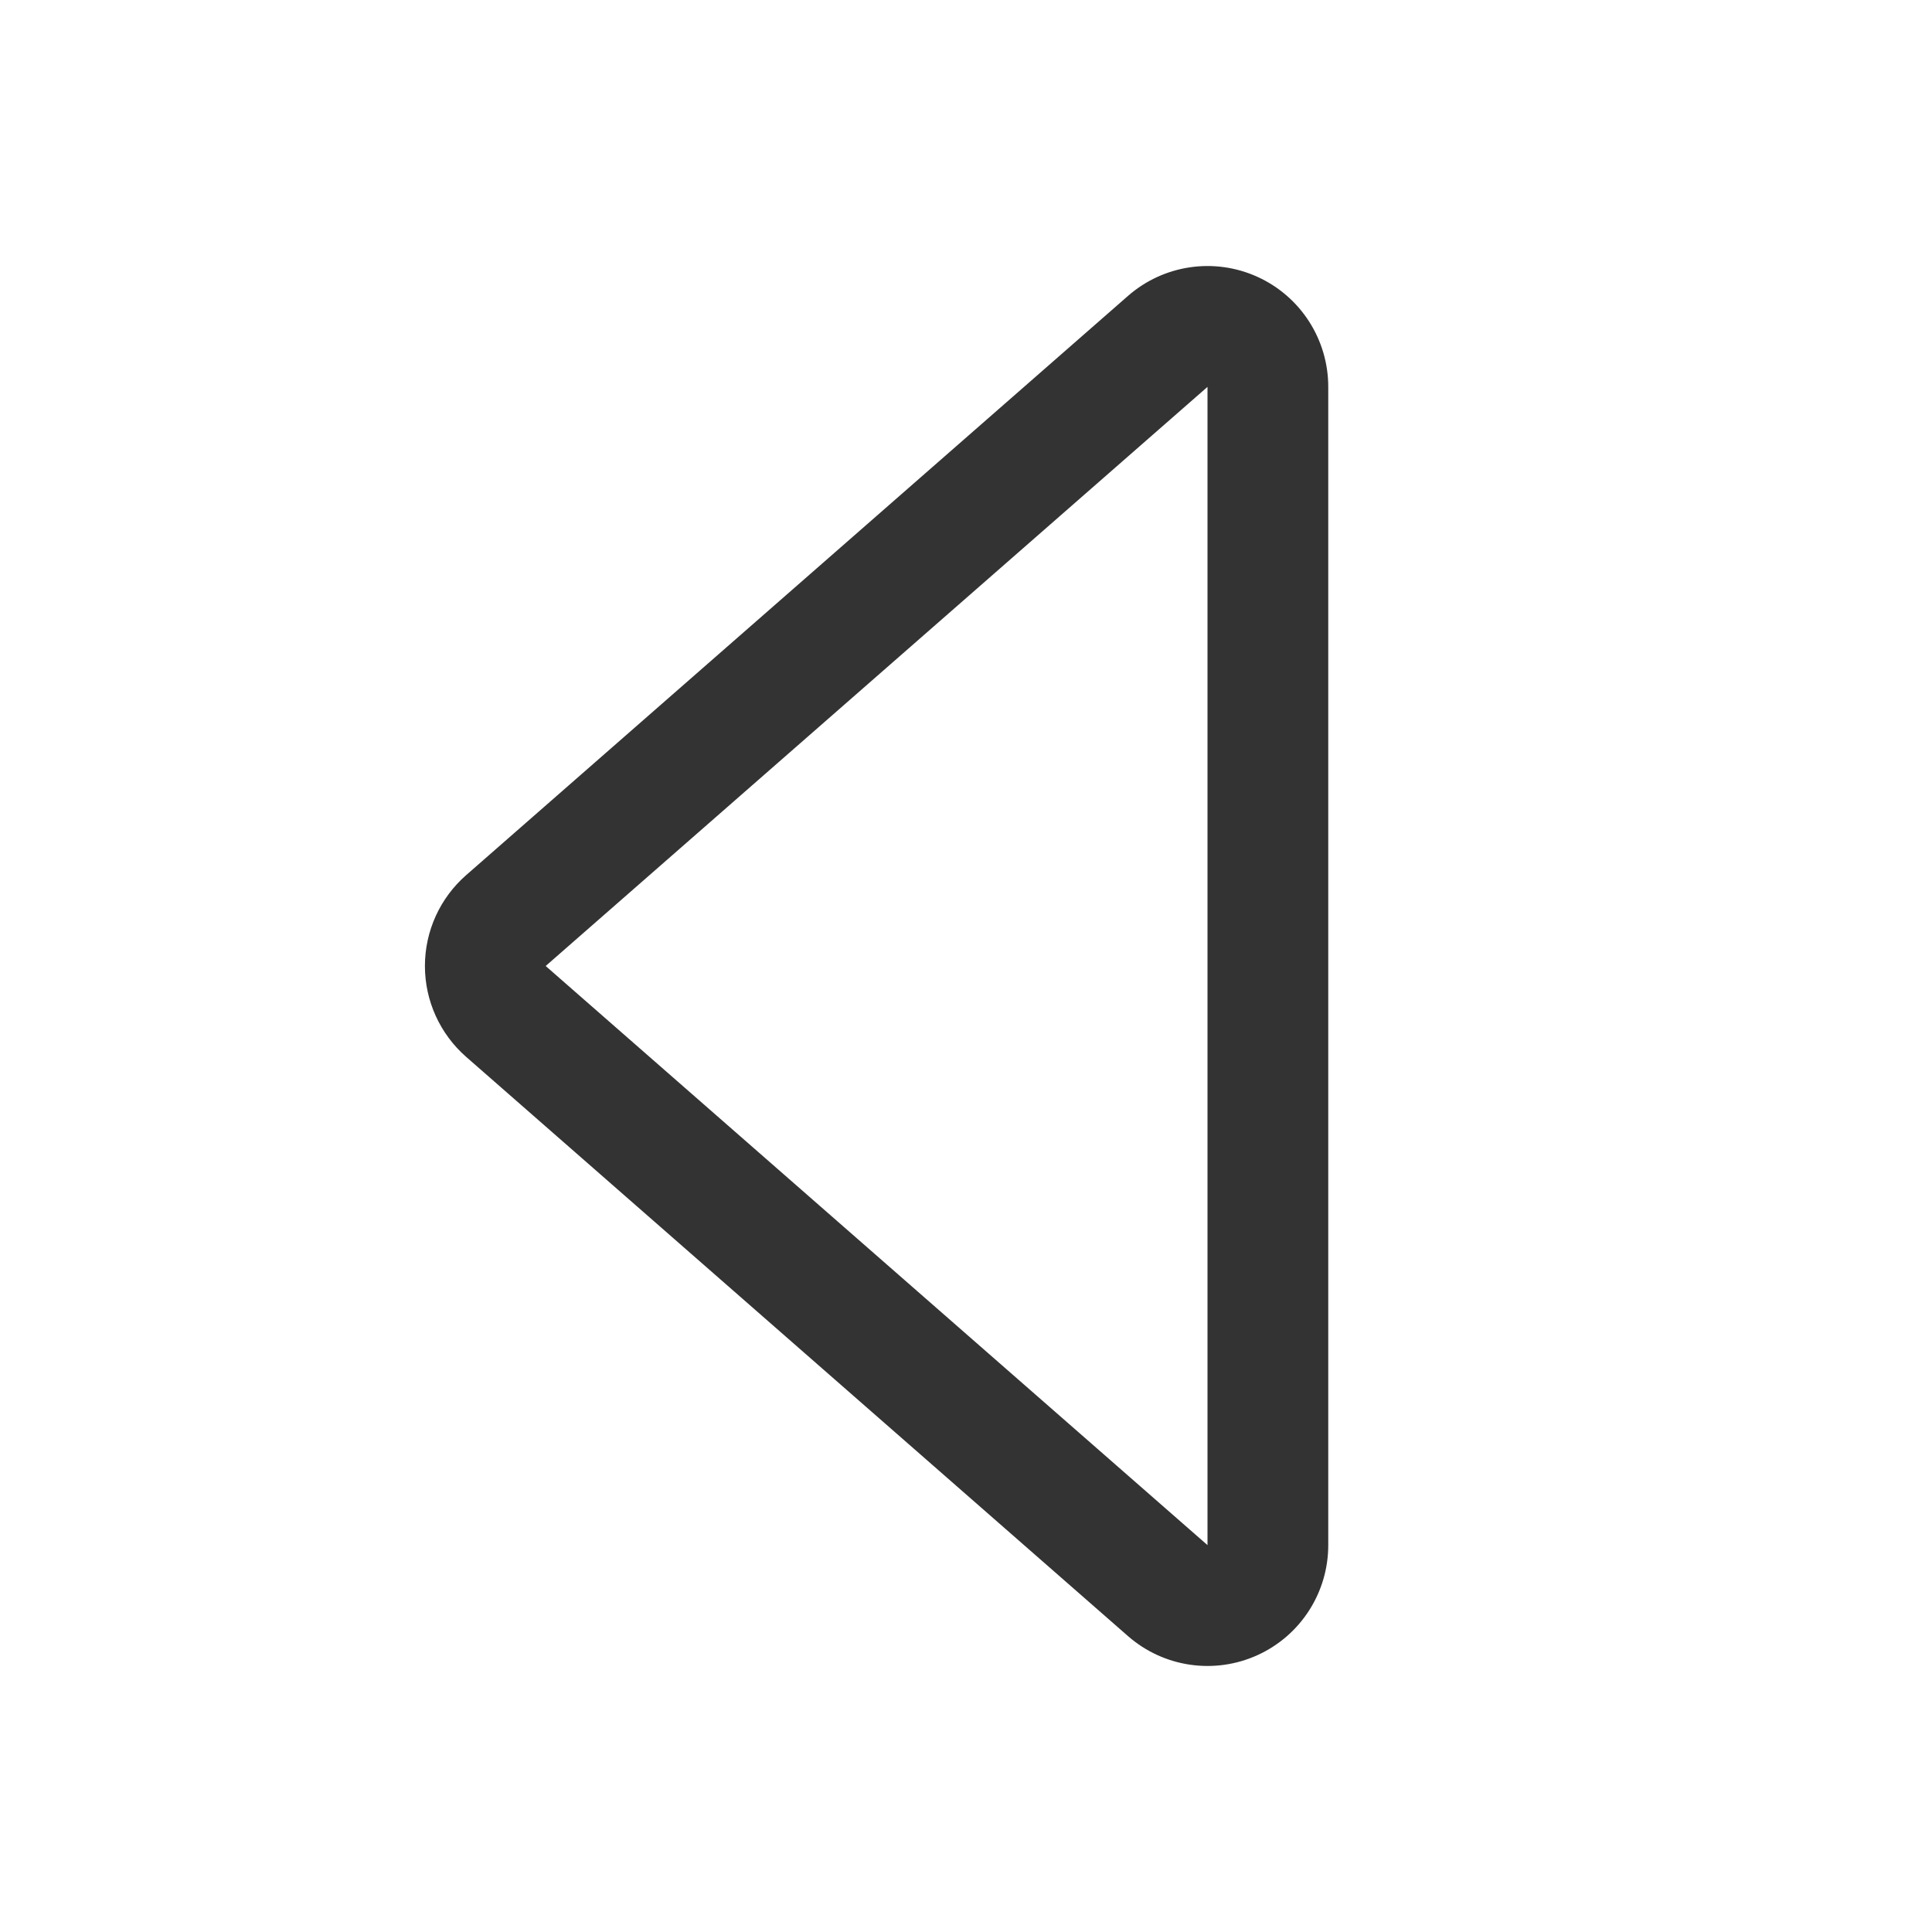
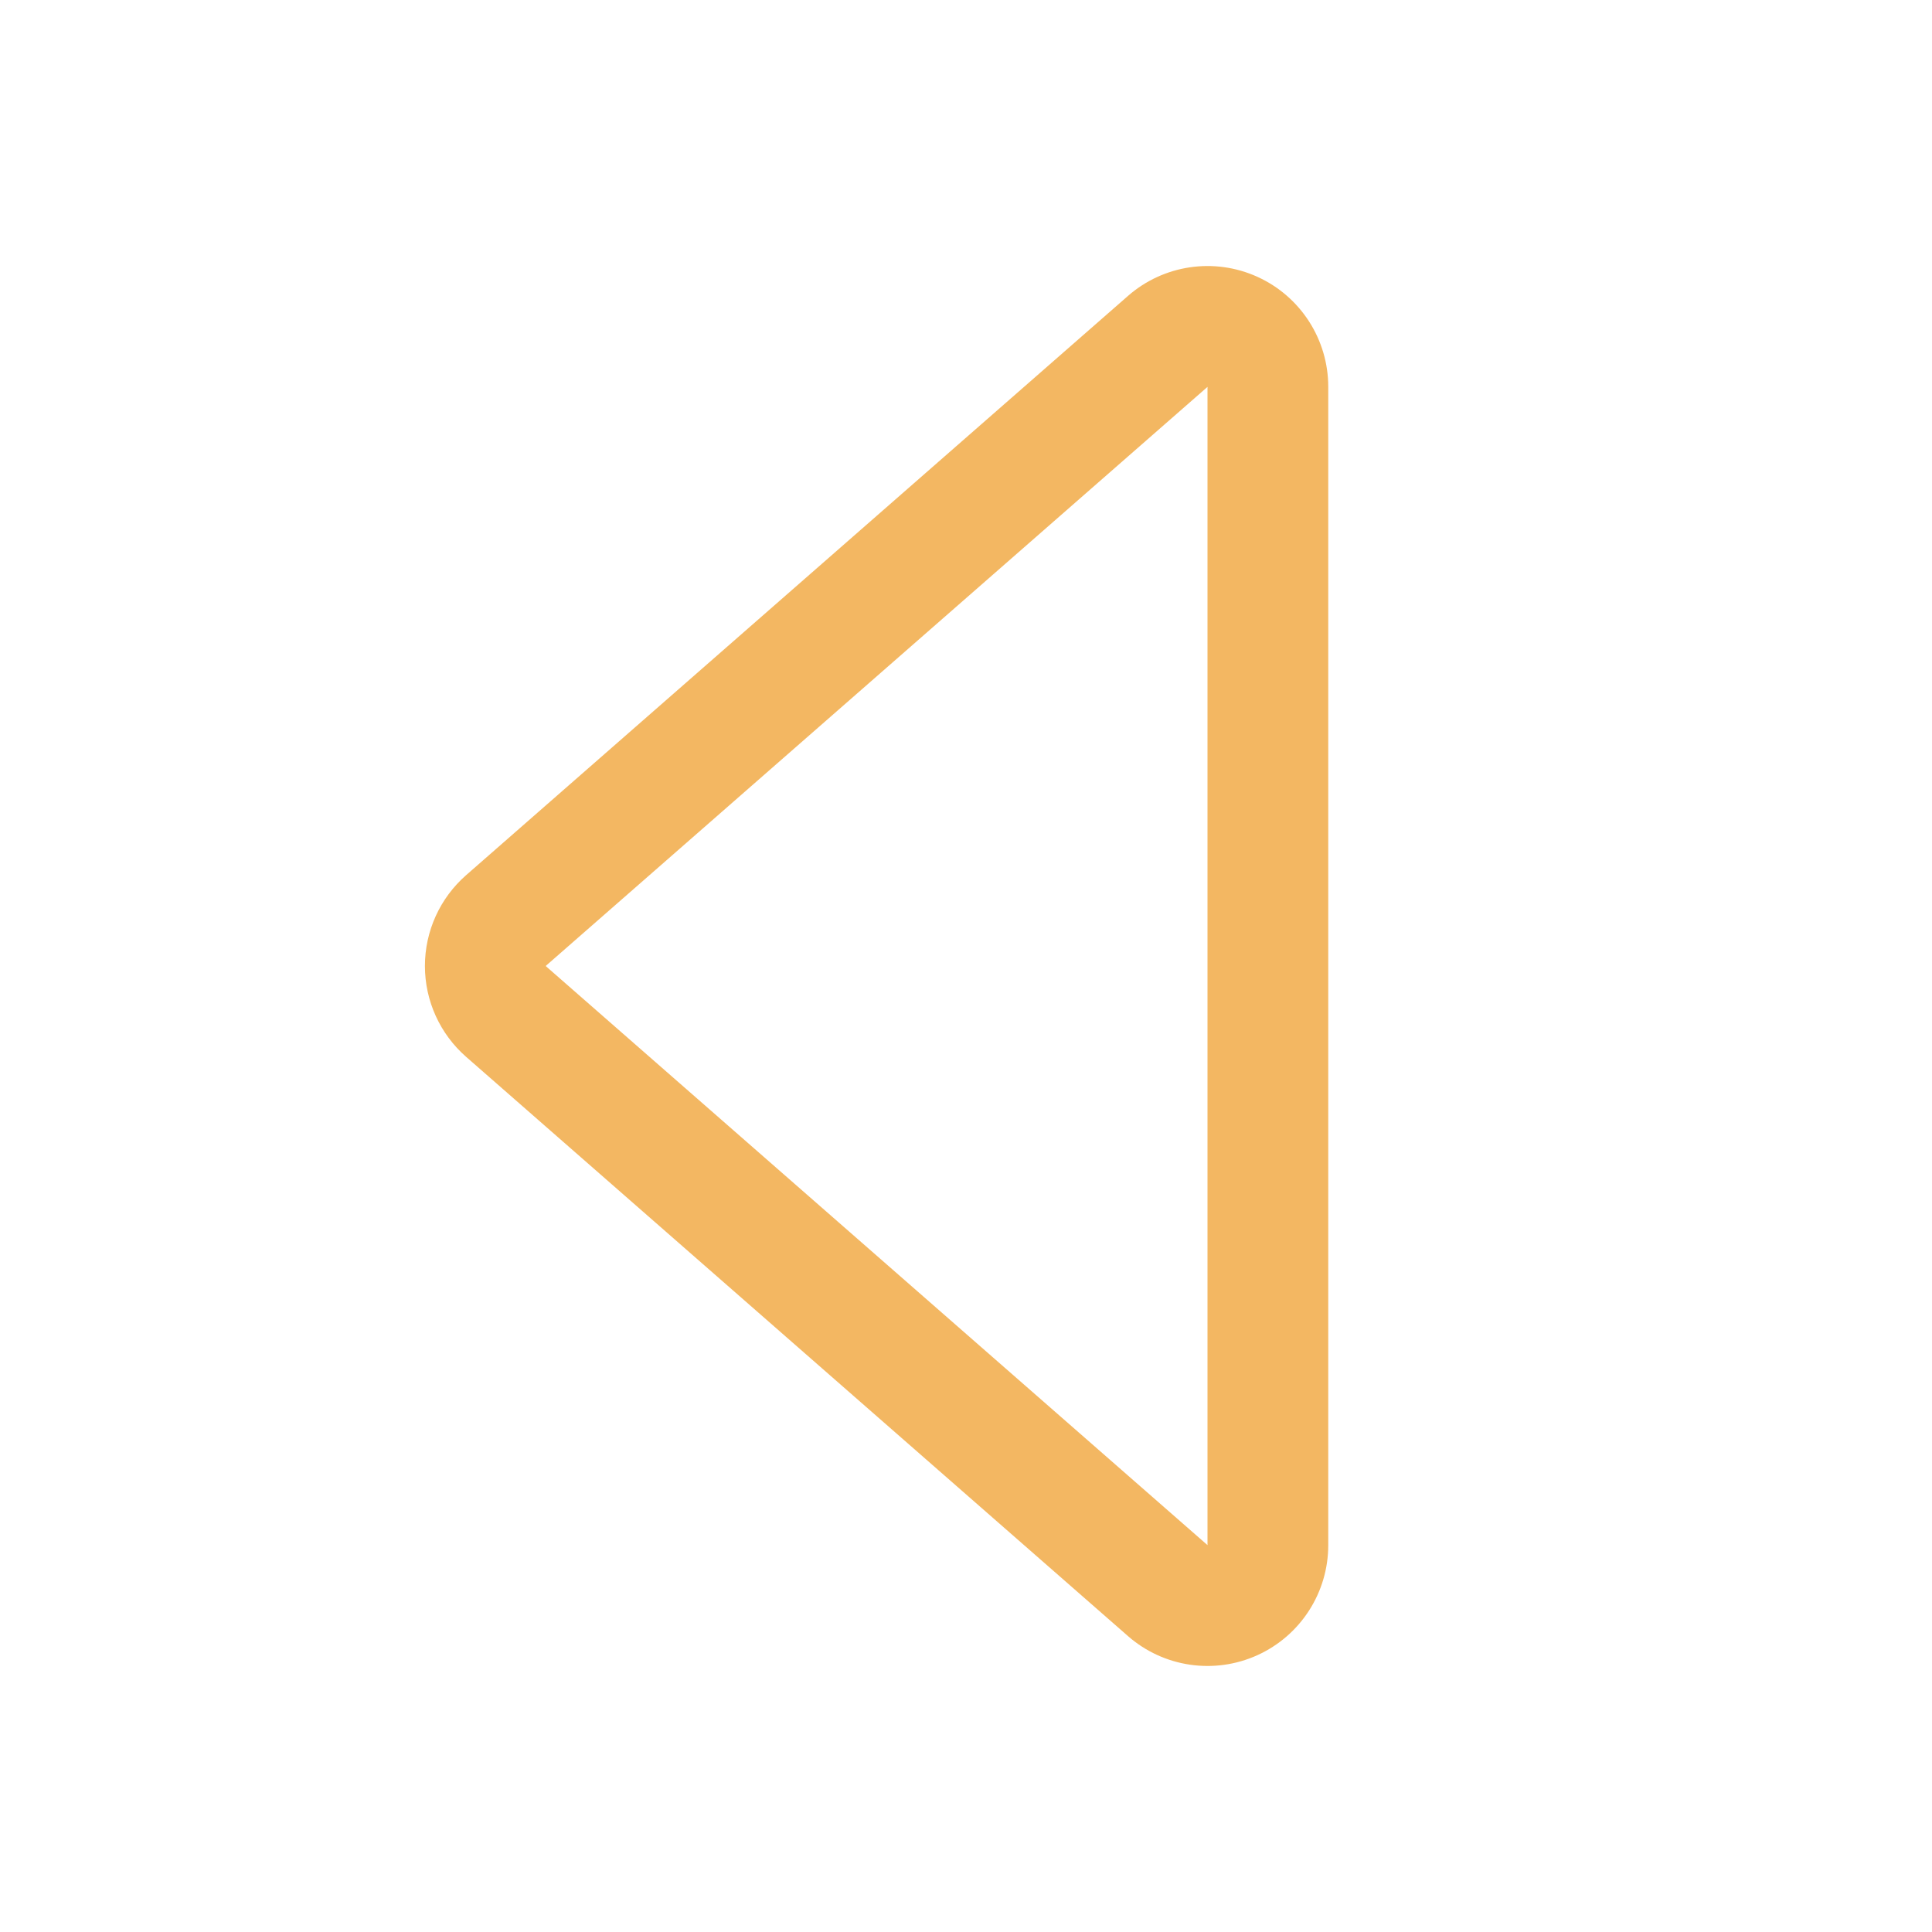
- <svg xmlns="http://www.w3.org/2000/svg" width="1em" height="1em" viewBox="0 0 16 16" class="bi bi-caret-left" fill="#333">
+ <svg xmlns="http://www.w3.org/2000/svg" width="1em" height="1em" viewBox="0 0 16 16" class="bi bi-caret-left" fill="#f3b762">
  <path fill-rule="evenodd" d="M10 12.796L4.519 8 10 3.204v9.592zm-.659.753l-5.48-4.796a1 1 0 0 1 0-1.506l5.48-4.796A1 1 0 0 1 11 3.204v9.592a1 1 0 0 1-1.659.753z" />
</svg>
